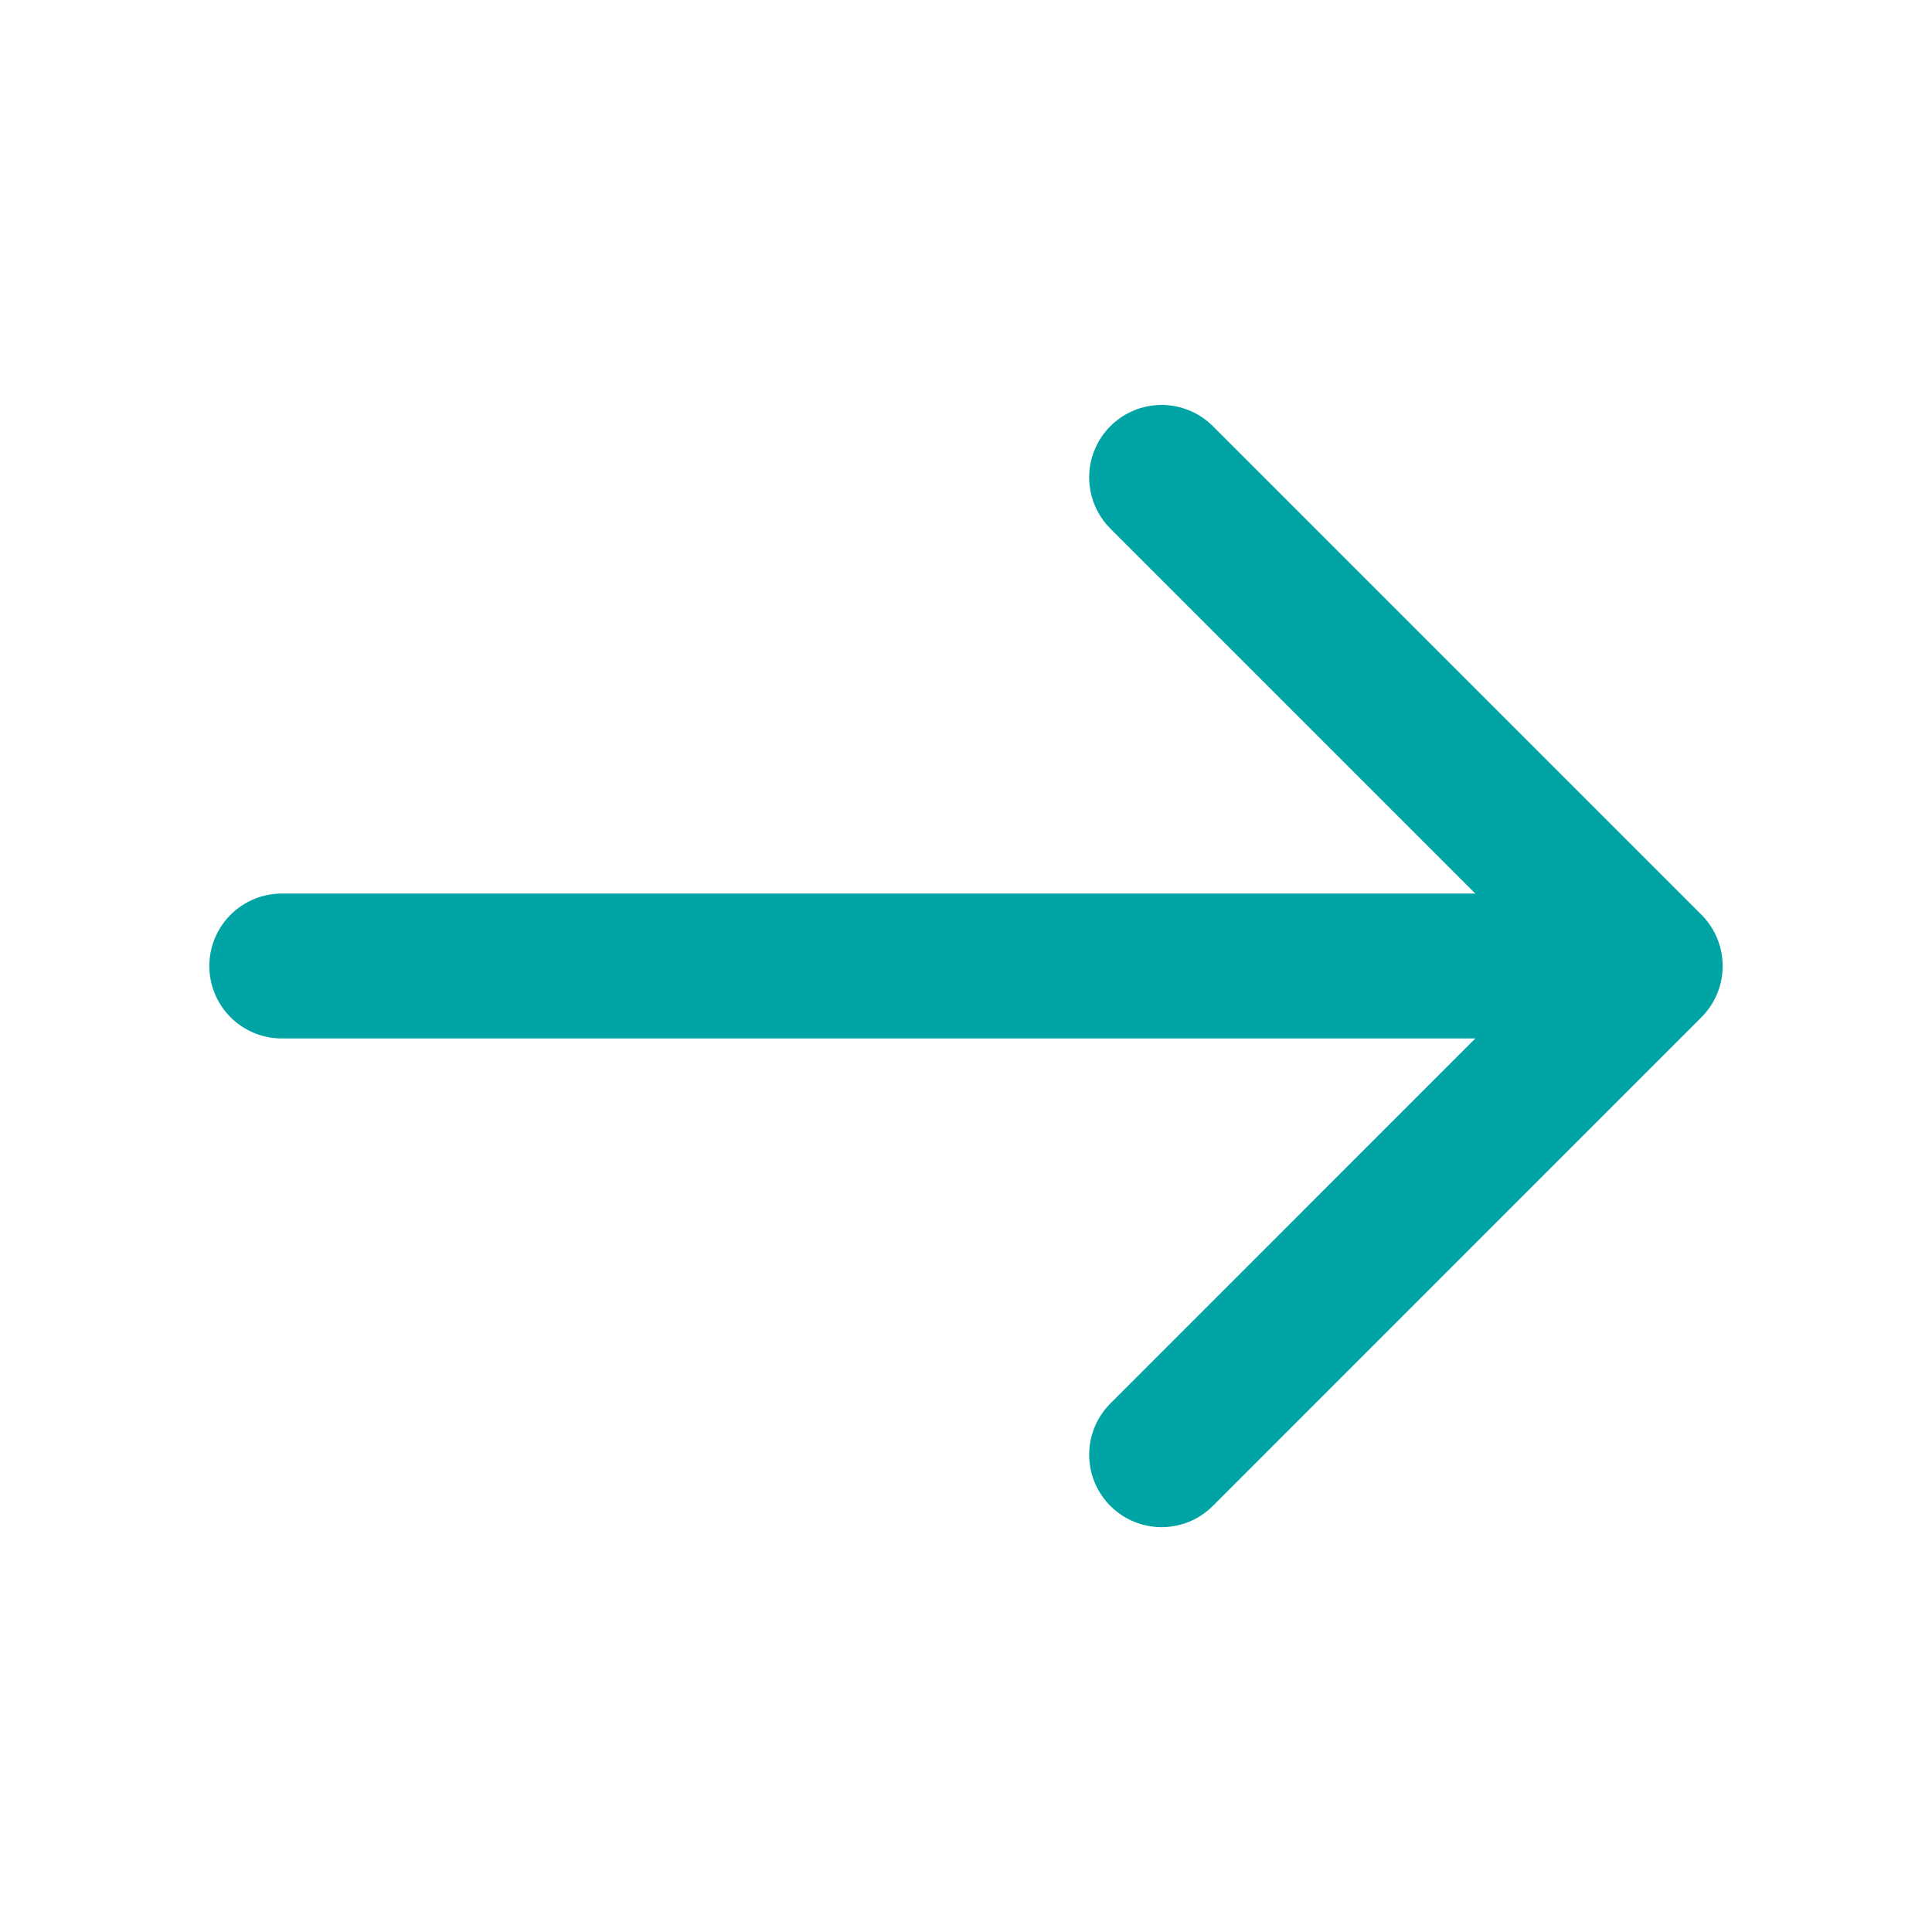
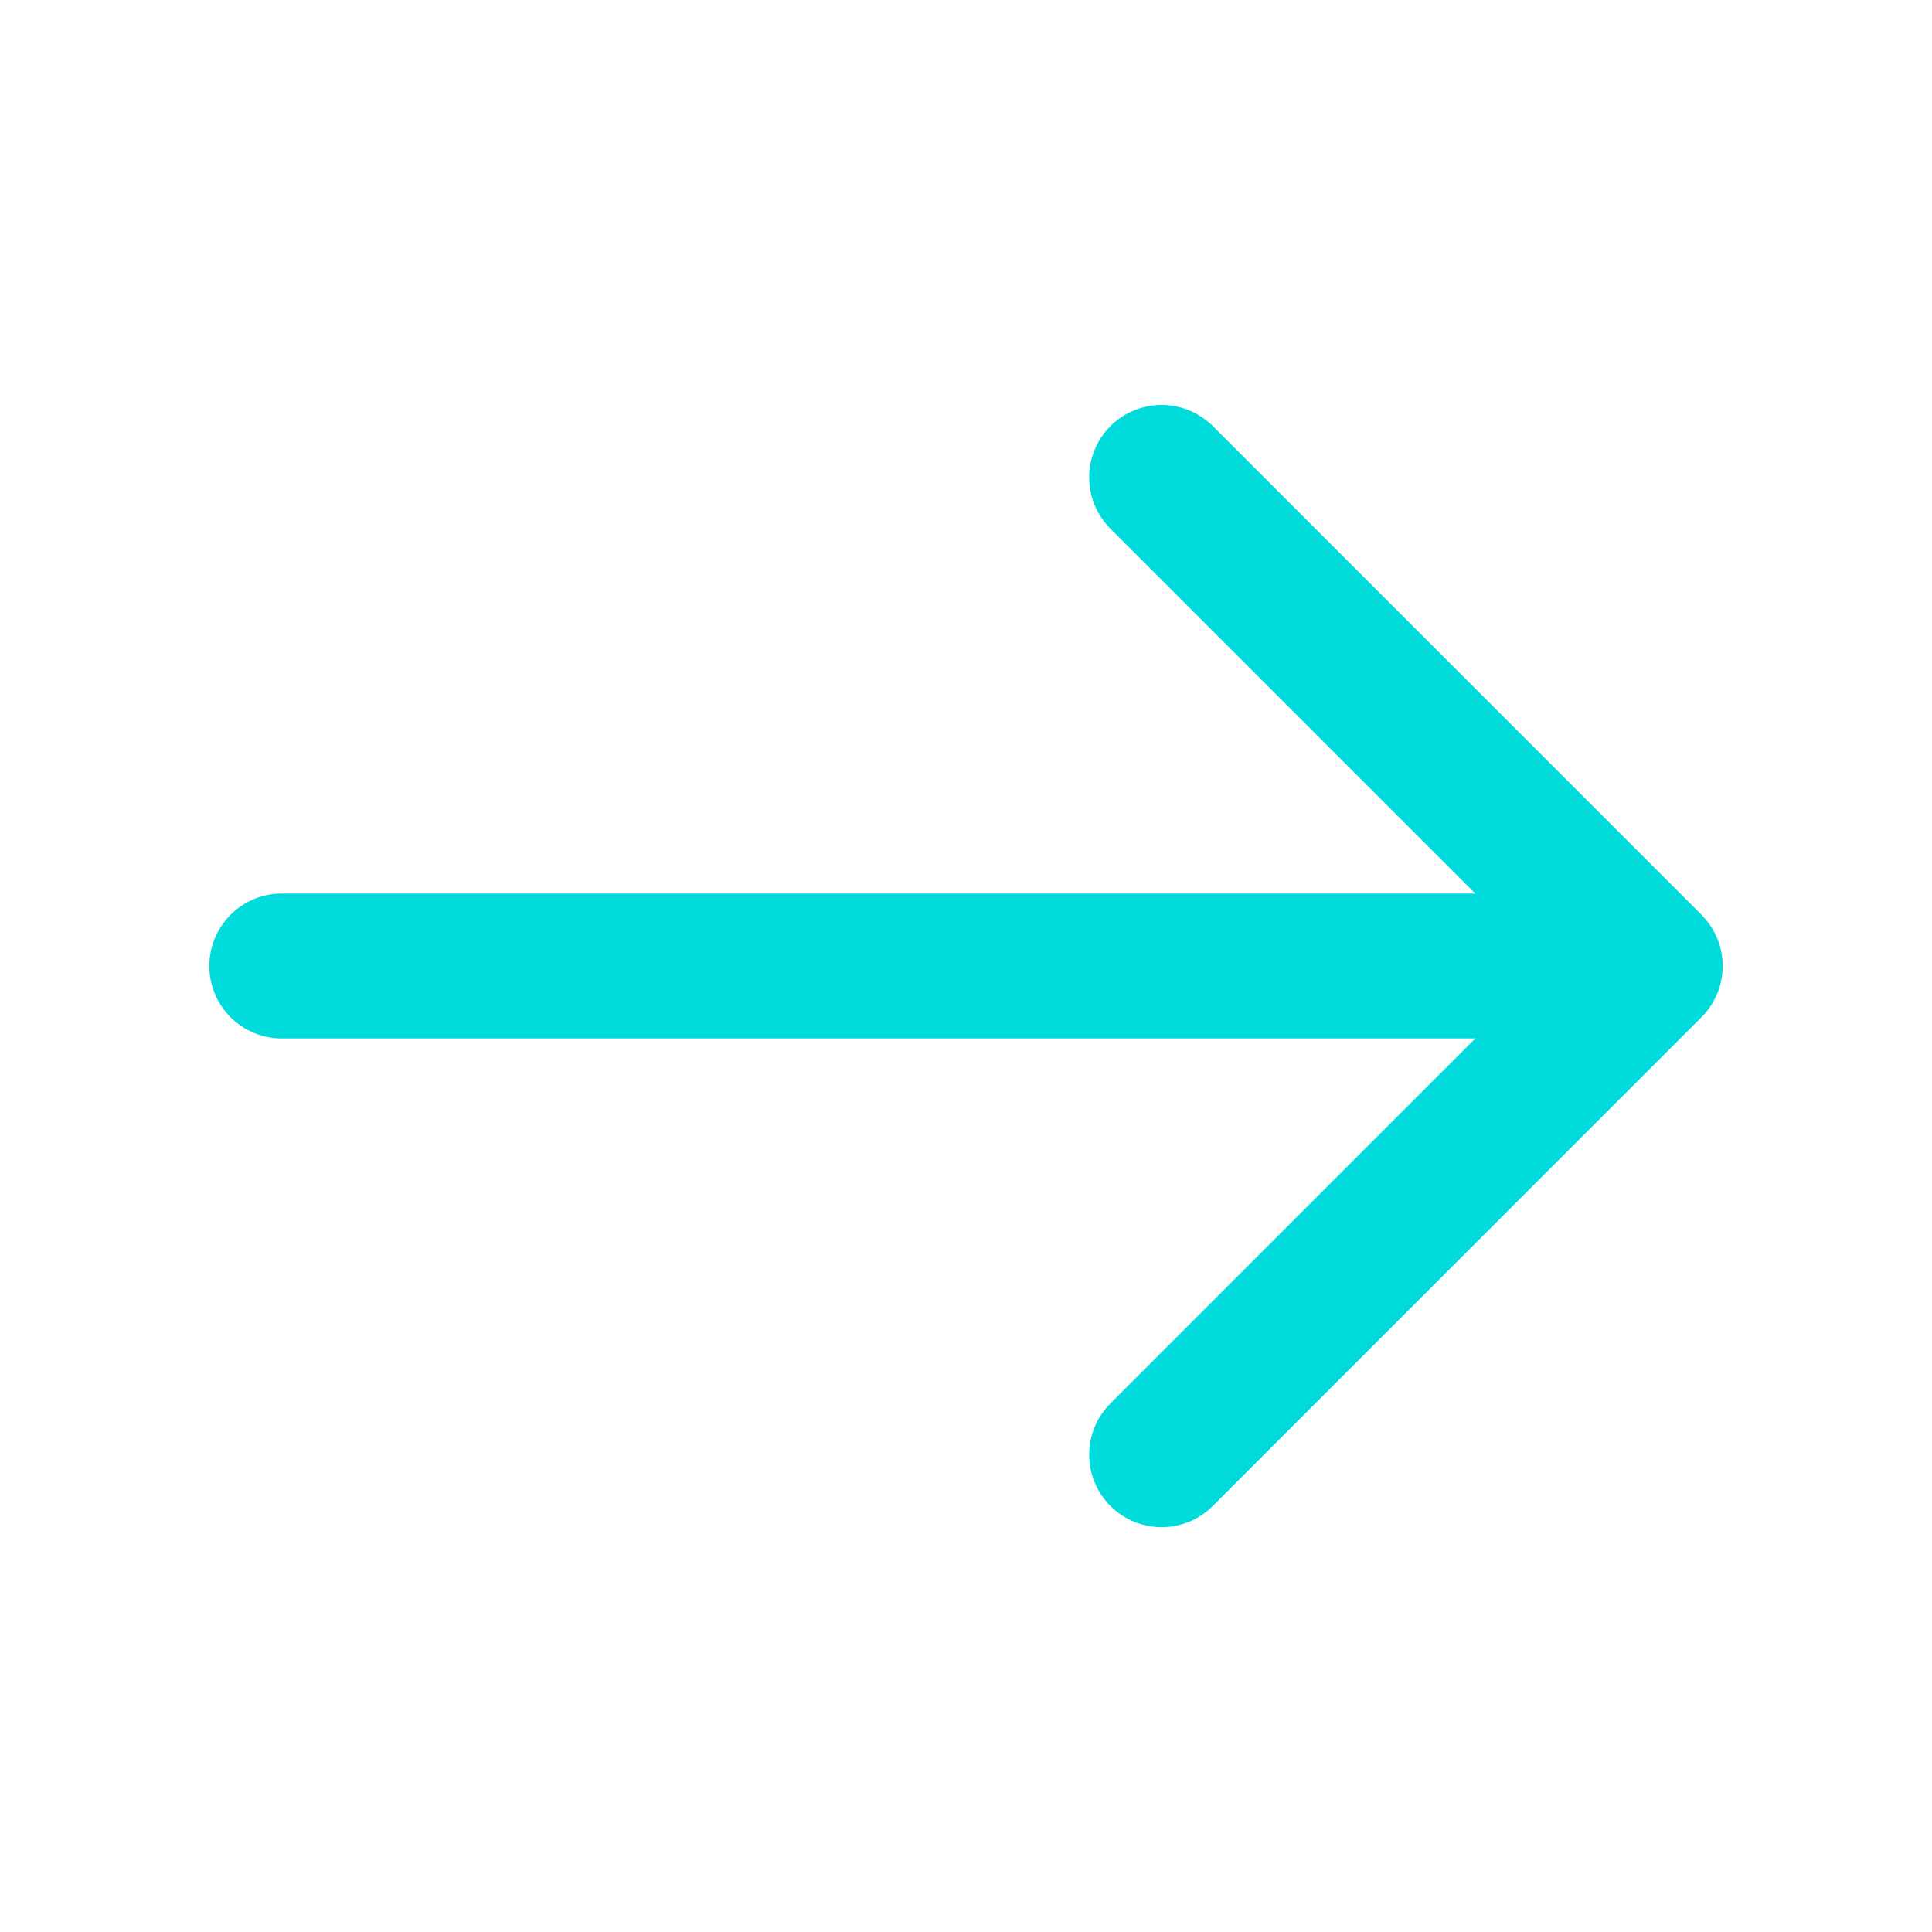
<svg xmlns="http://www.w3.org/2000/svg" width="20" height="20" viewBox="0 0 20 20" fill="none">
-   <path d="M12.025 4.942L17.083 10L12.025 15.059" stroke="#00A4A4" stroke-width="1.5" stroke-miterlimit="10" stroke-linecap="round" stroke-linejoin="round" />
-   <path d="M2.917 10H16.942" stroke="#00A4A4" stroke-width="1.5" stroke-miterlimit="10" stroke-linecap="round" stroke-linejoin="round" />
+   <path d="M12.025 4.942L17.083 10L12.025 15.059" stroke="#00DBDB" stroke-width="1.5" stroke-miterlimit="10" stroke-linecap="round" stroke-linejoin="round" />
+   <path d="M2.917 10H16.942" stroke="#00DBDB" stroke-width="1.5" stroke-miterlimit="10" stroke-linecap="round" stroke-linejoin="round" />
</svg>
